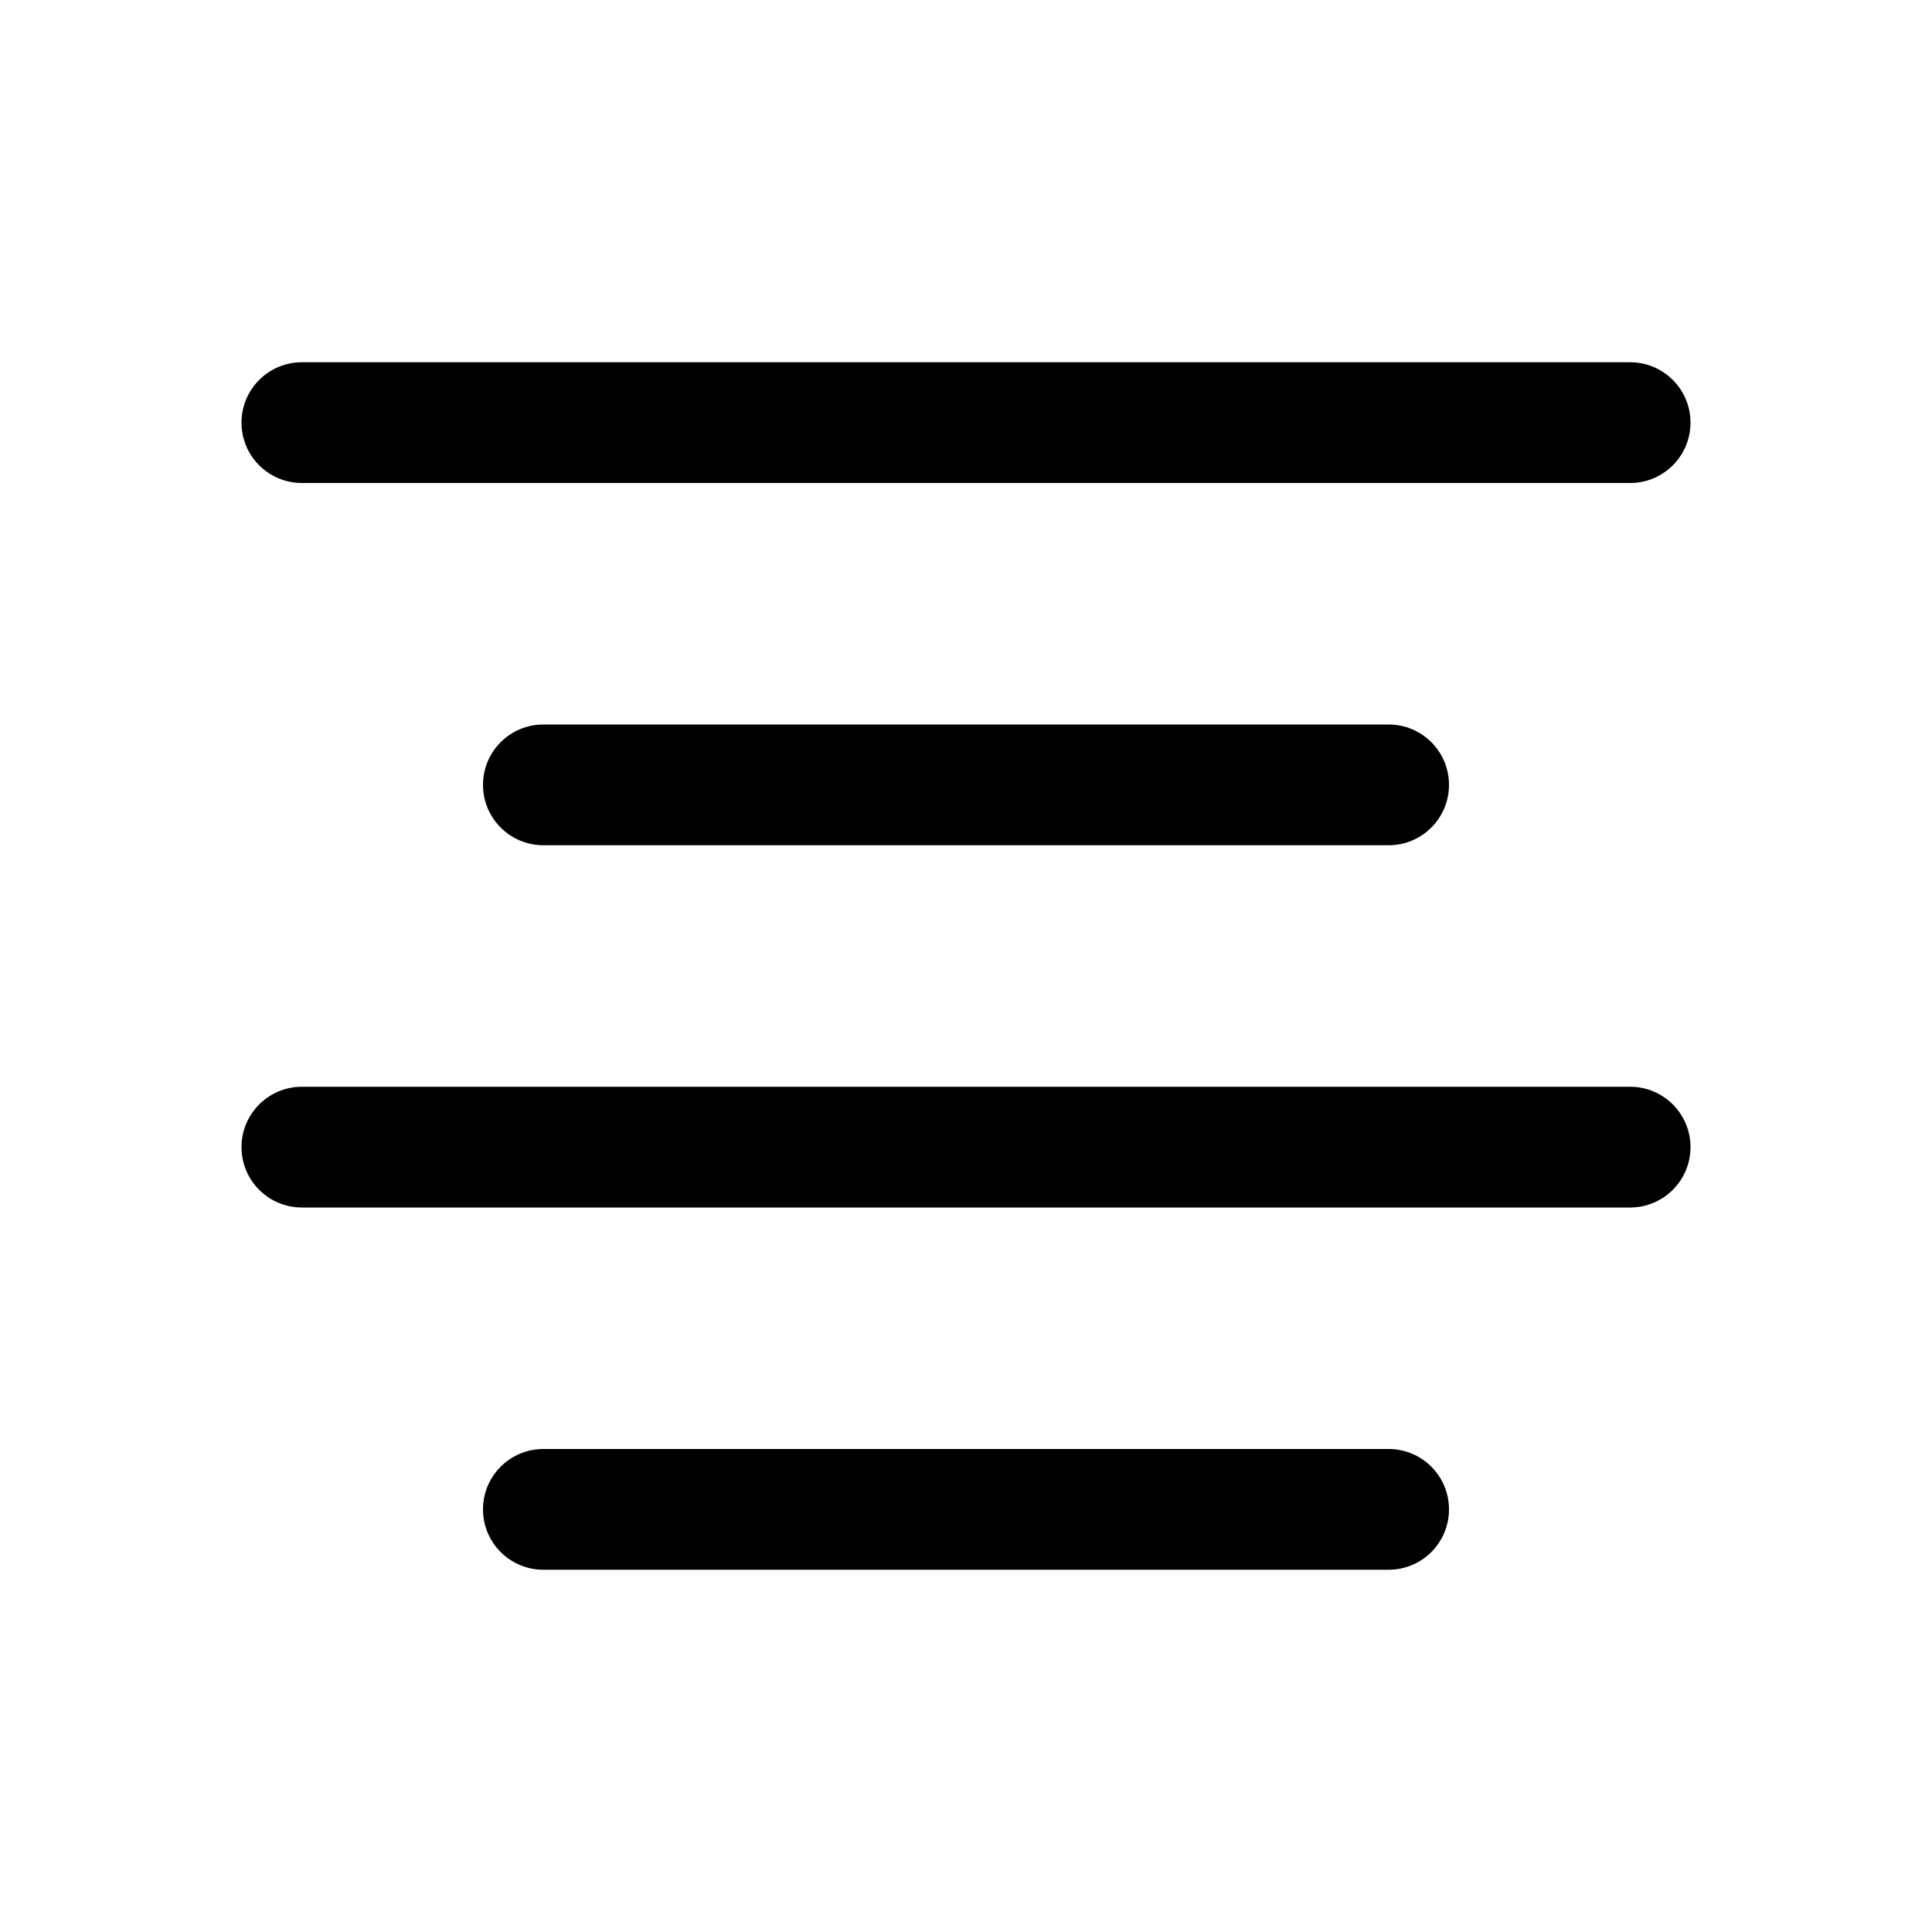
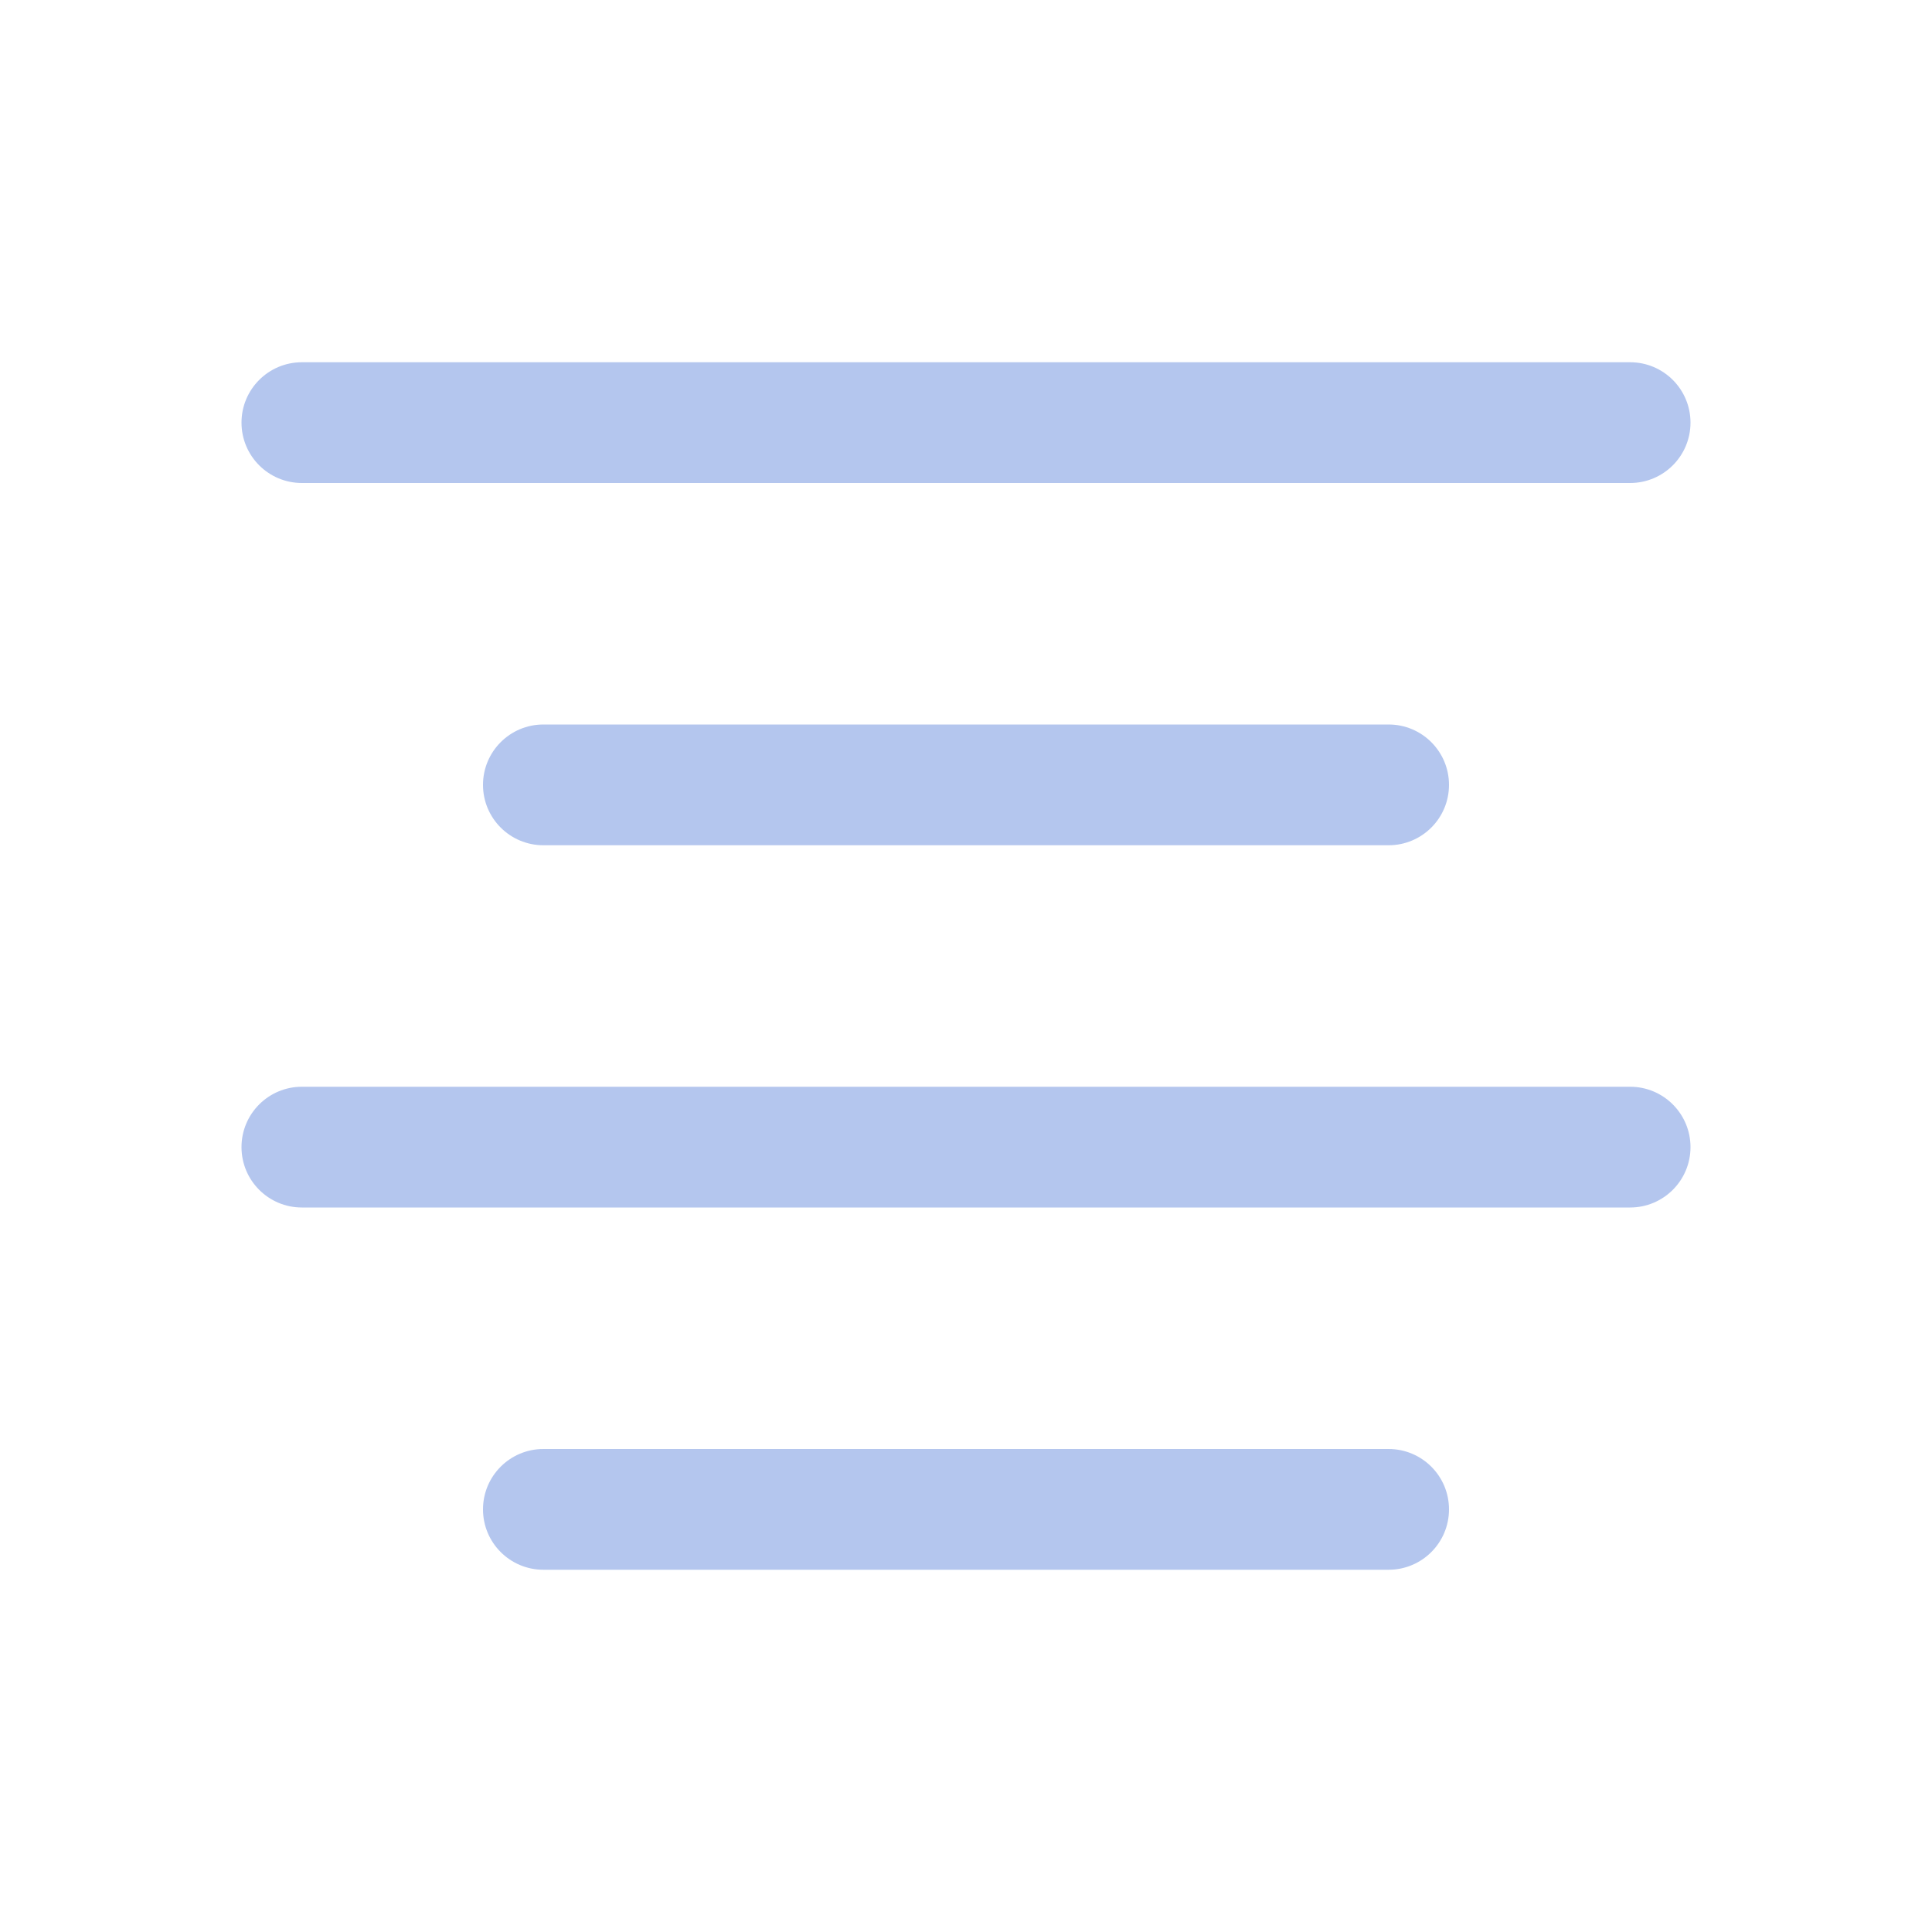
- <svg xmlns="http://www.w3.org/2000/svg" width="16" height="16" fill="currentColor" class="bi bi-text-center" viewBox="0 0 16 16">
+ <svg xmlns="http://www.w3.org/2000/svg" width="16" height="16" fill="#B4C6EE" class="bi bi-text-center" viewBox="0 0 16 16">
  <path fill-rule="evenodd" d="M4 12.5a.5.5 0 0 1 .5-.5h7a.5.5 0 0 1 0 1h-7a.5.5 0 0 1-.5-.5zm-2-3a.5.5 0 0 1 .5-.5h11a.5.5 0 0 1 0 1h-11a.5.5 0 0 1-.5-.5zm2-3a.5.5 0 0 1 .5-.5h7a.5.5 0 0 1 0 1h-7a.5.5 0 0 1-.5-.5zm-2-3a.5.5 0 0 1 .5-.5h11a.5.5 0 0 1 0 1h-11a.5.5 0 0 1-.5-.5z" />
</svg>
